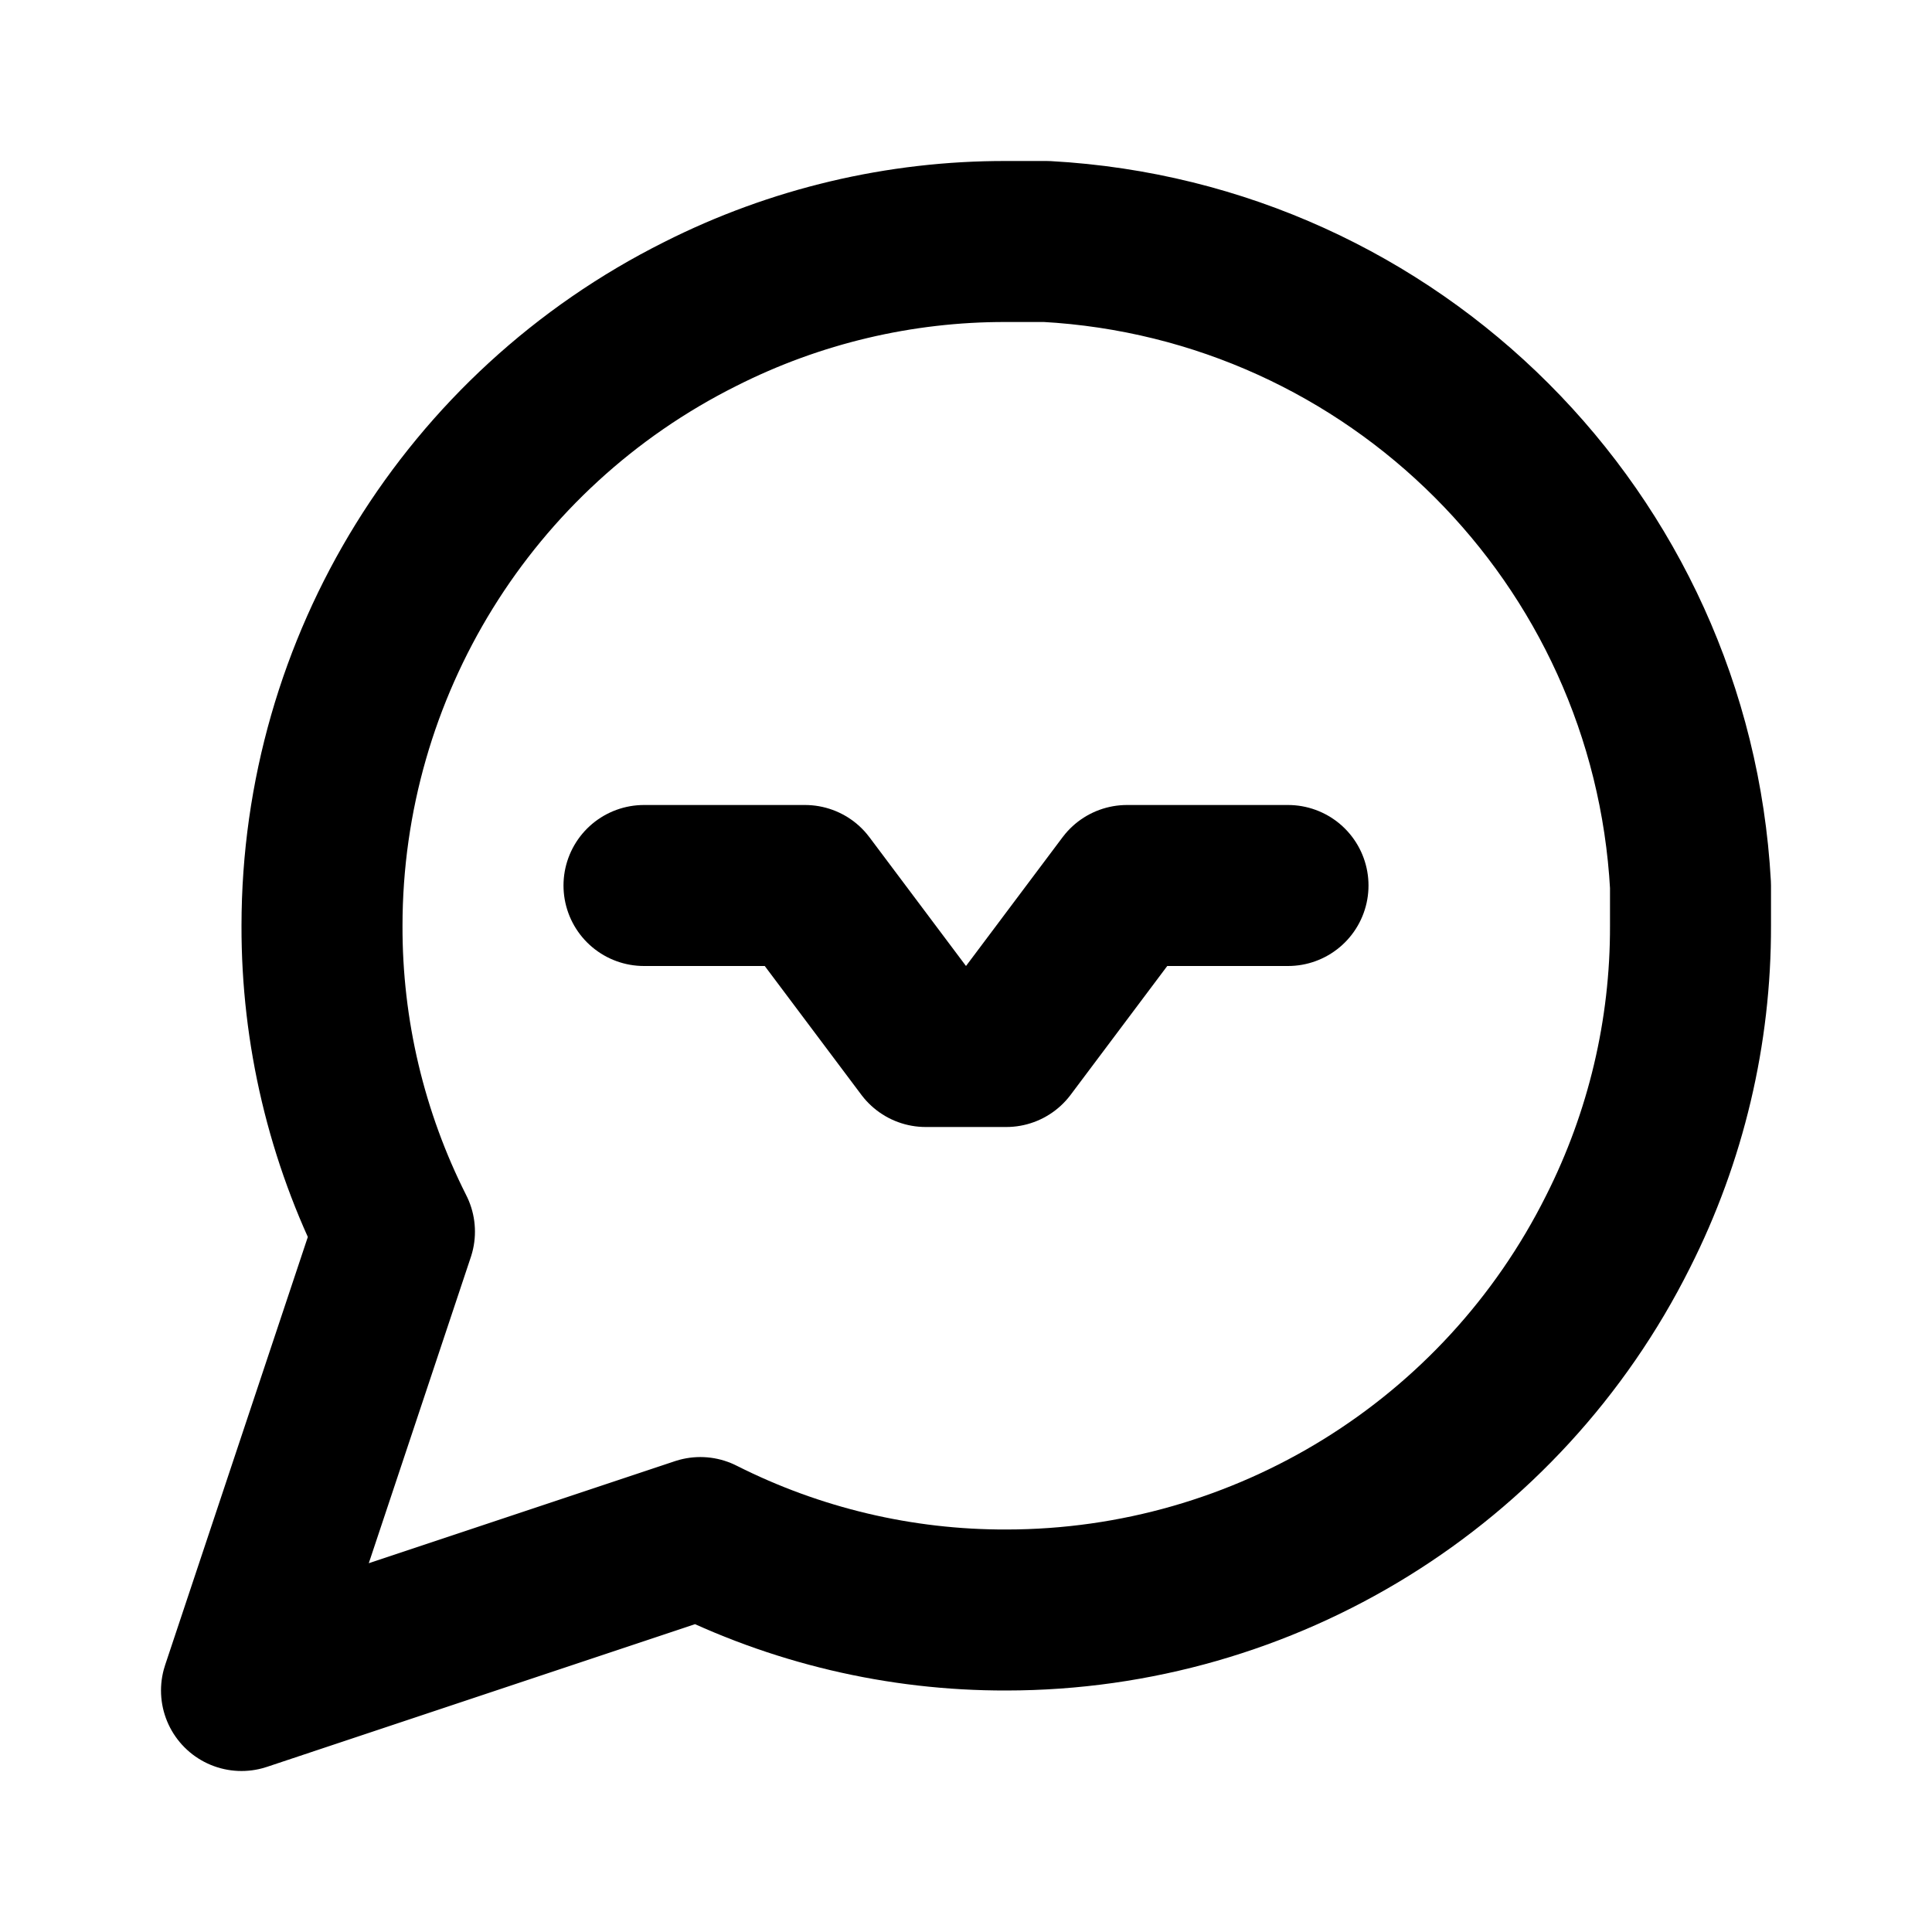
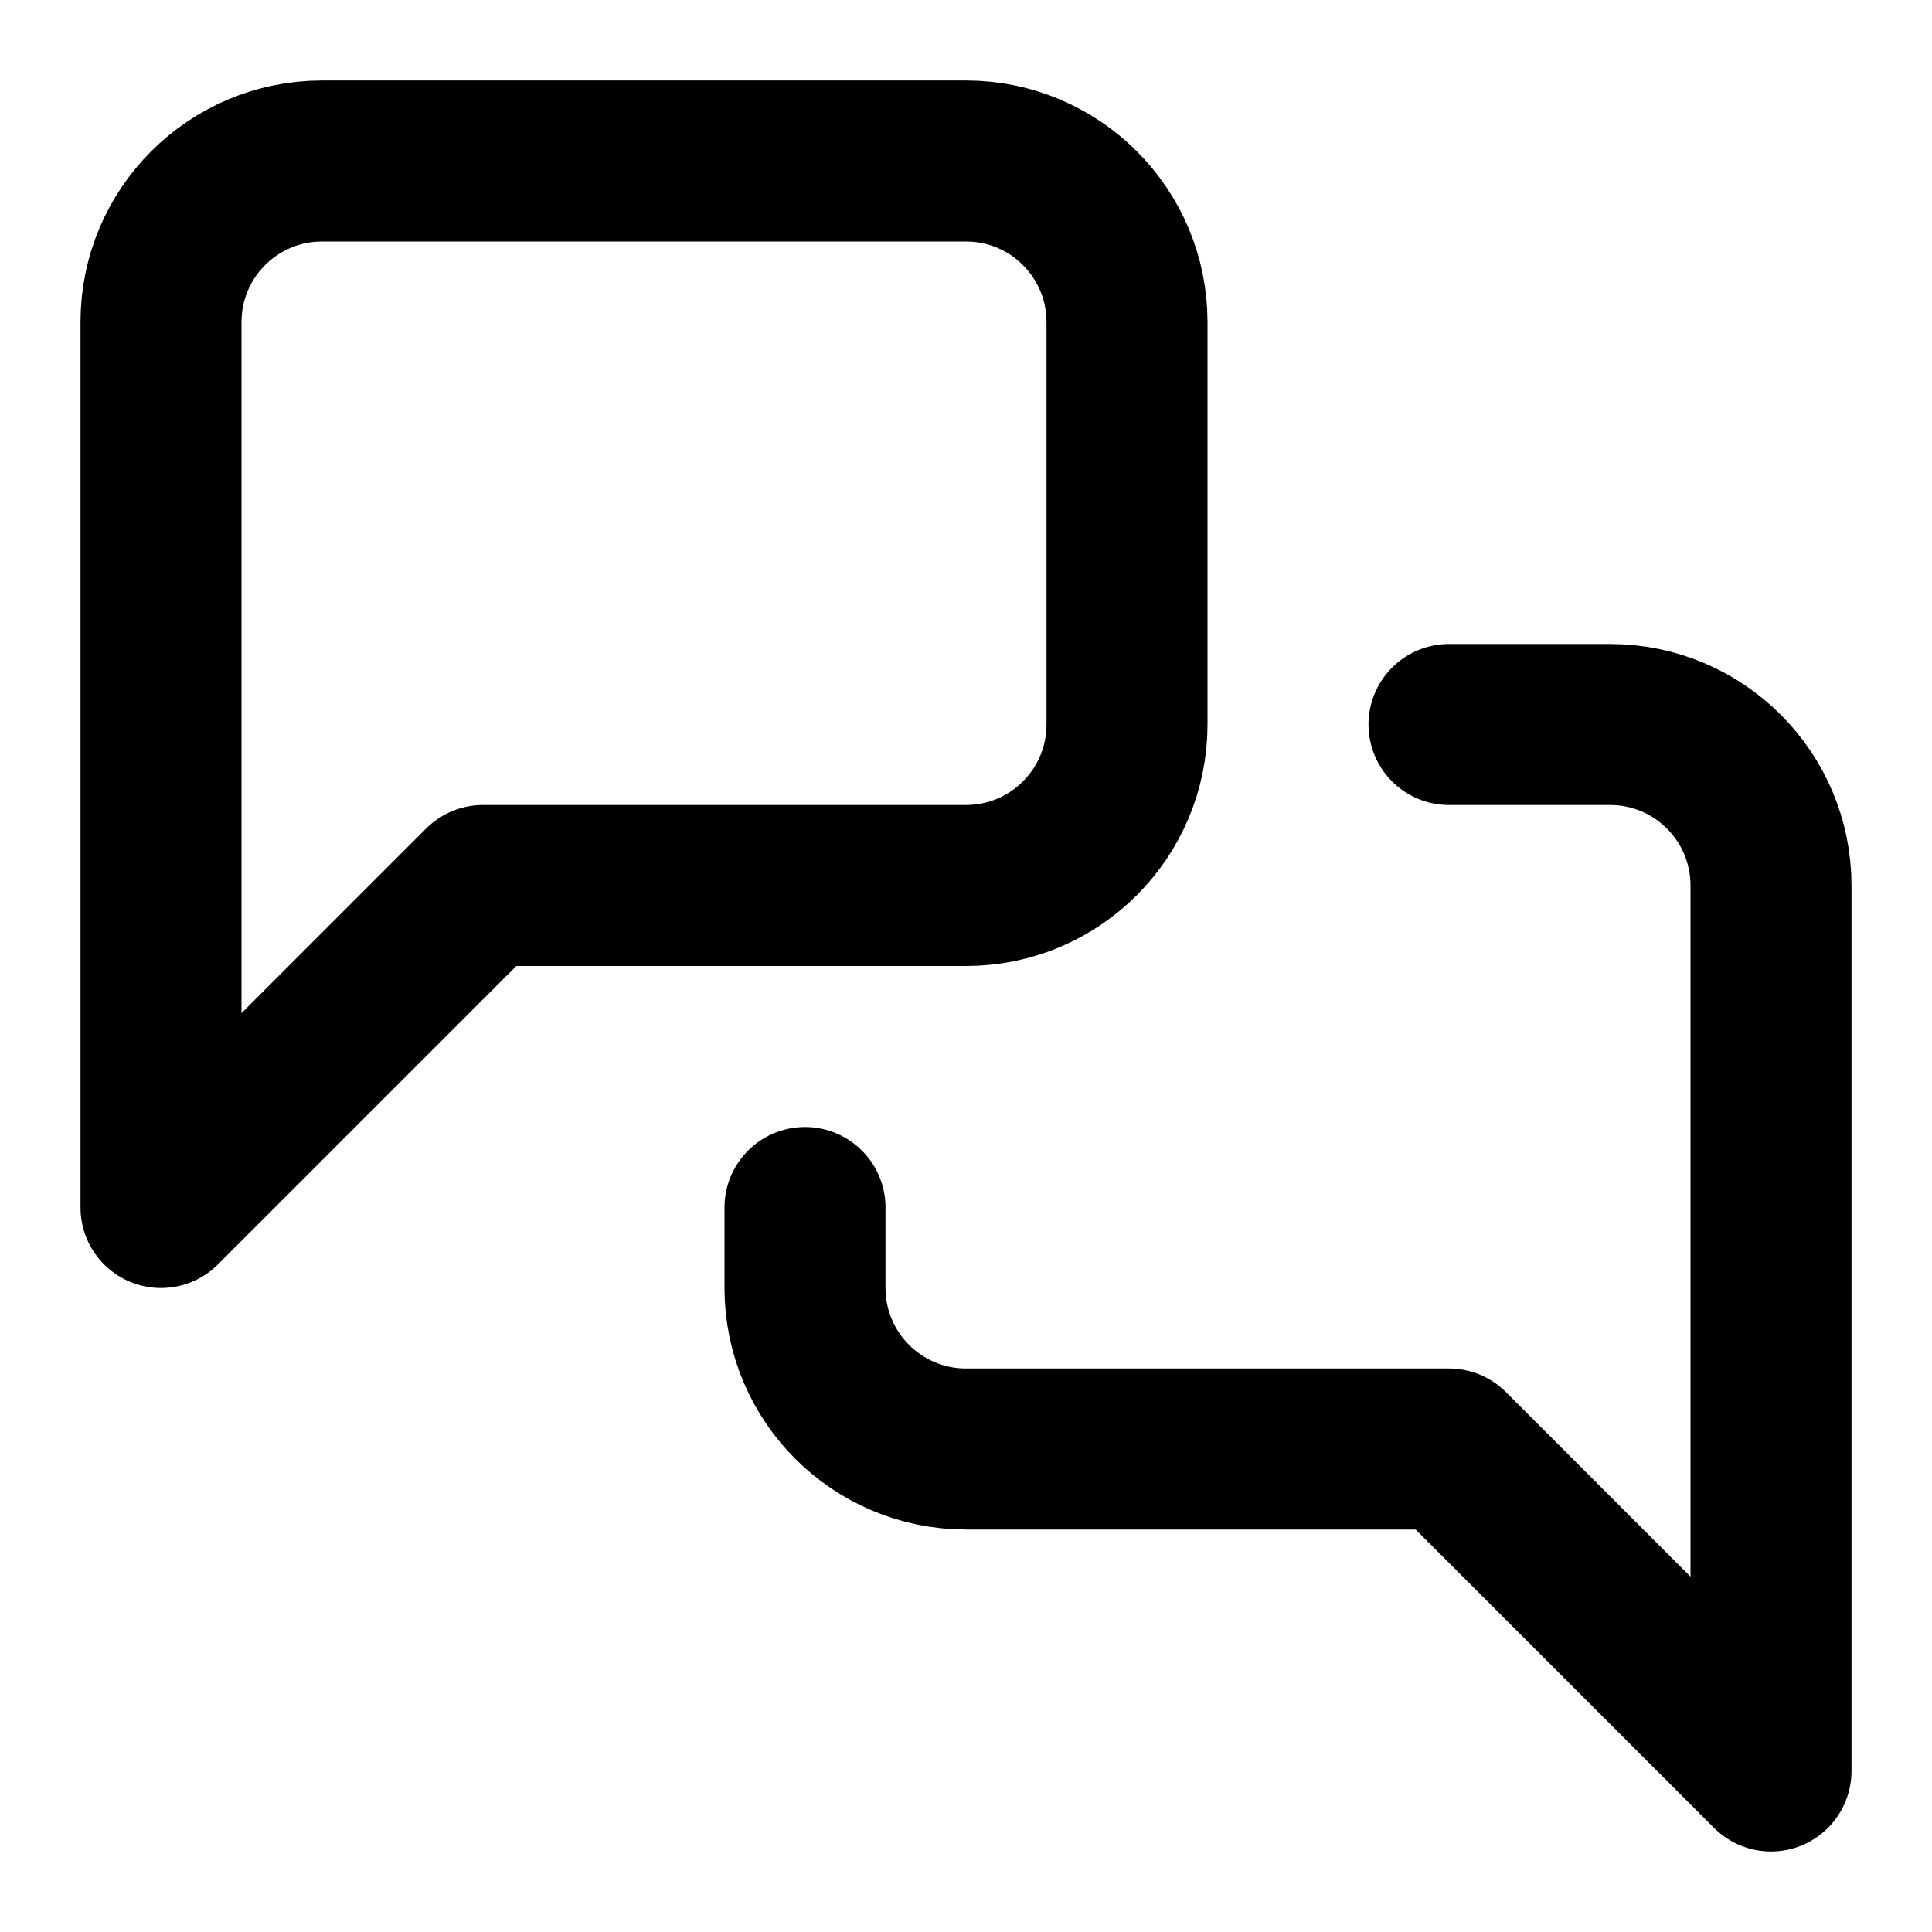
<svg xmlns="http://www.w3.org/2000/svg" viewBox="0 0 24 24" fill="none" stroke="currentColor" stroke-width="2" stroke-linecap="round" stroke-linejoin="round">
-   <path d="M21 11.5a8.38 8.38 0 0 1-.9 3.8 8.5 8.5 0 0 1-7.6 4.7 8.38 8.38 0 0 1-3.8-.9L3 21l1.9-5.7a8.38 8.38 0 0 1-.9-3.8 8.5 8.5 0 0 1 4.7-7.6 8.38 8.38 0 0 1 3.8-.9h.5a8.48 8.48 0 0 1 8 8v.5z" />
-   <path d="M8 11h2l1.5 2h1L14 11h2" />
+   <path d="M14 9a2 2 0 0 1-2 2H6l-4 4V4a2 2 0 0 1 2-2h8a2 2 0 0 1 2 2z" />
+   <path d="M18 9h2a2 2 0 0 1 2 2v11l-4-4h-6a2 2 0 0 1-2-2v-1" />
</svg>
